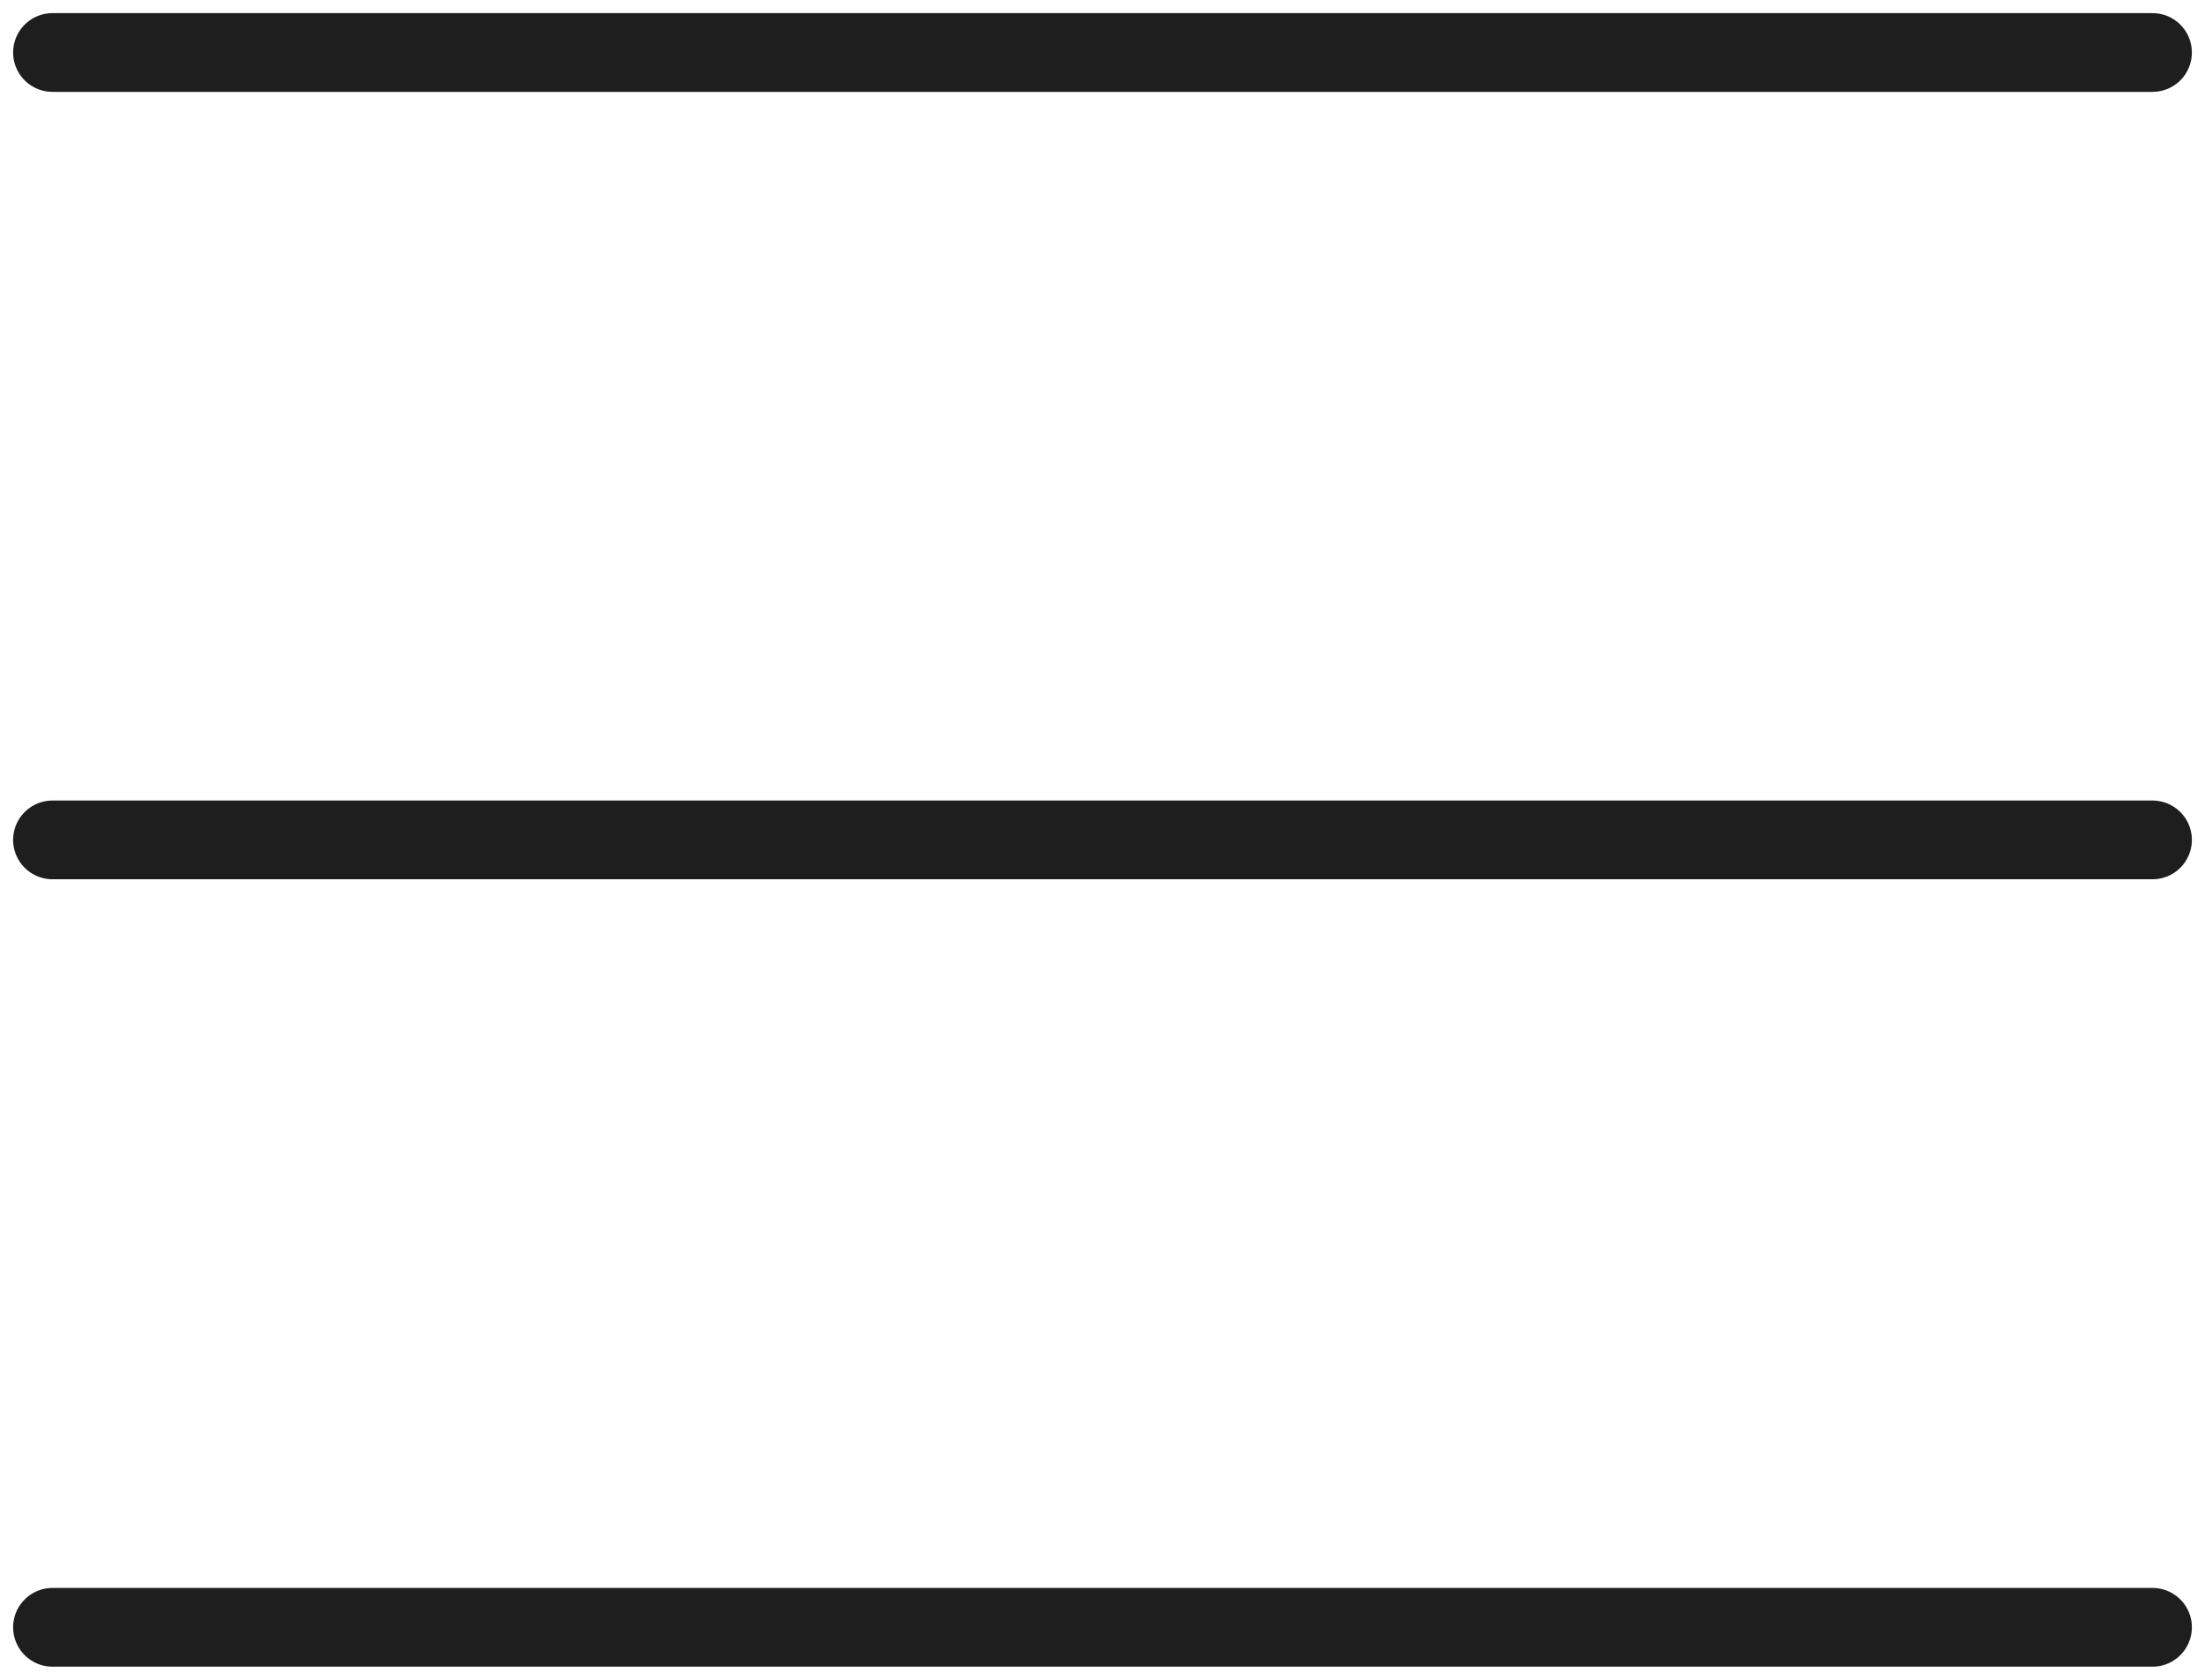
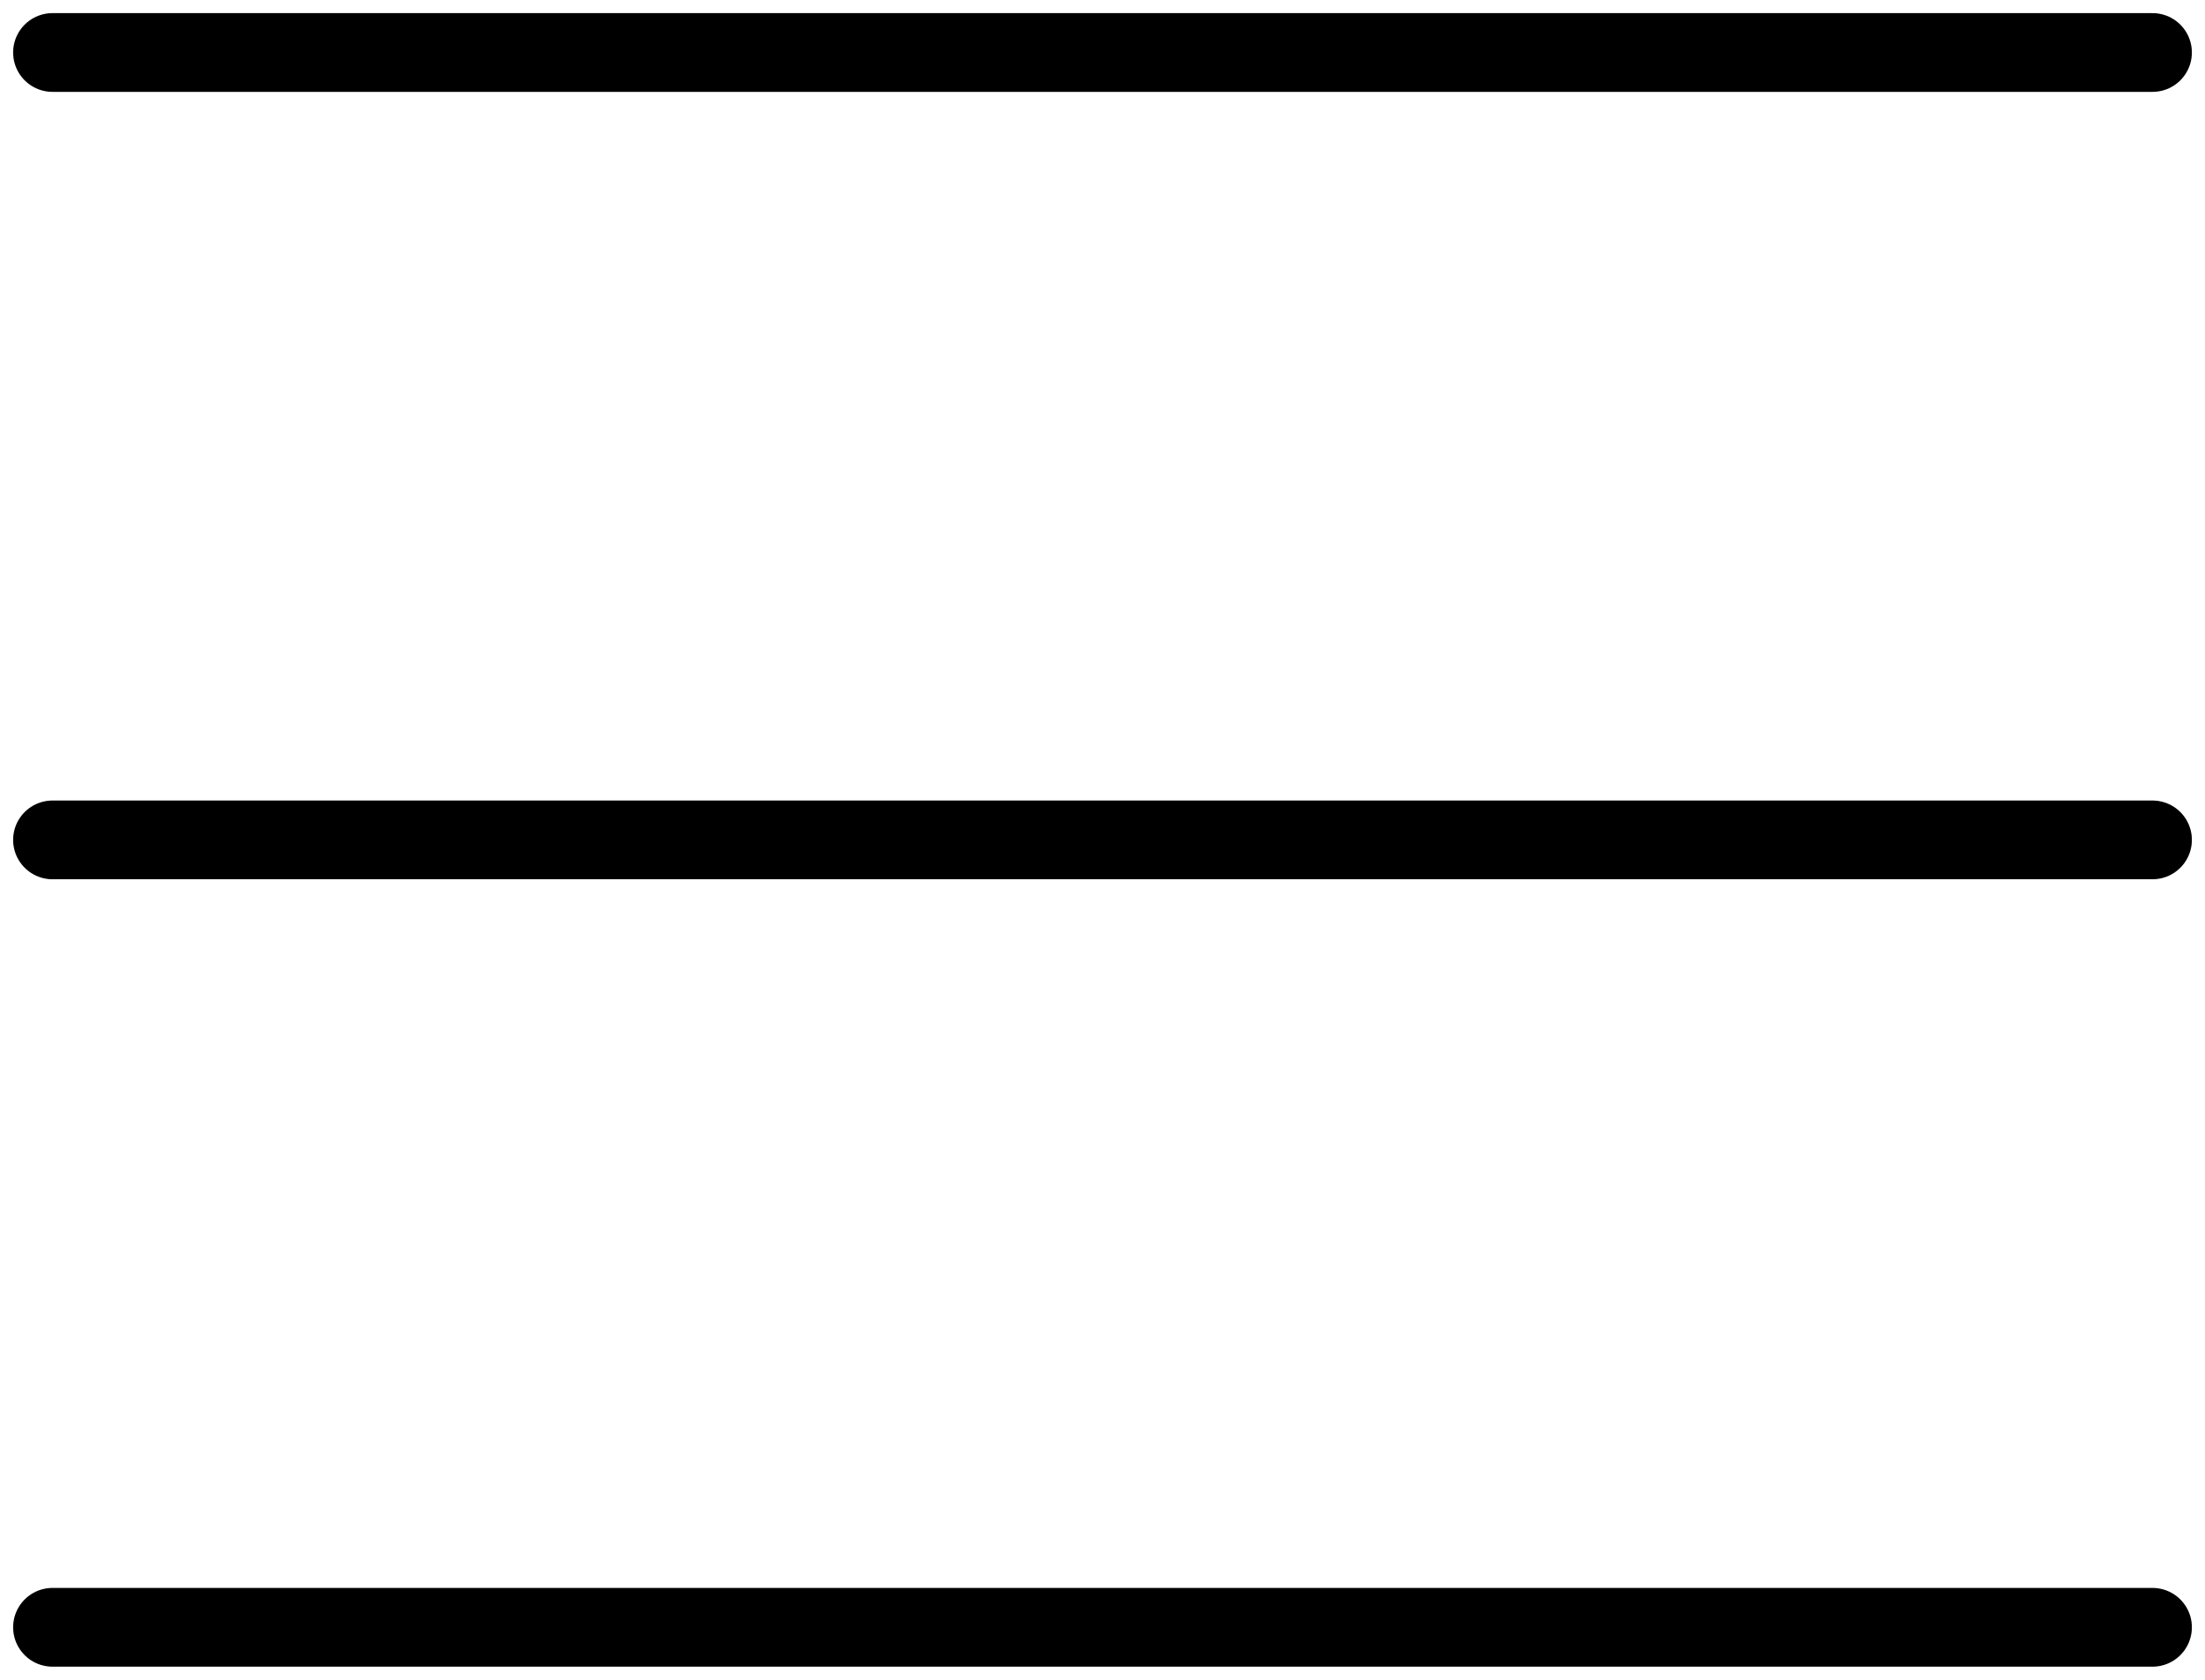
<svg xmlns="http://www.w3.org/2000/svg" width="42" height="32" viewBox="0 0 42 32" fill="none">
-   <path d="M1 16H41M1 1H41M1 31H41" stroke="#1E1E1E" stroke-width="1.5" stroke-linecap="round" />
+   <path d="M1 16H41M1 1H41M1 31H41" stroke="currentColor" stroke-width="1.5" stroke-linecap="round" />
</svg>
